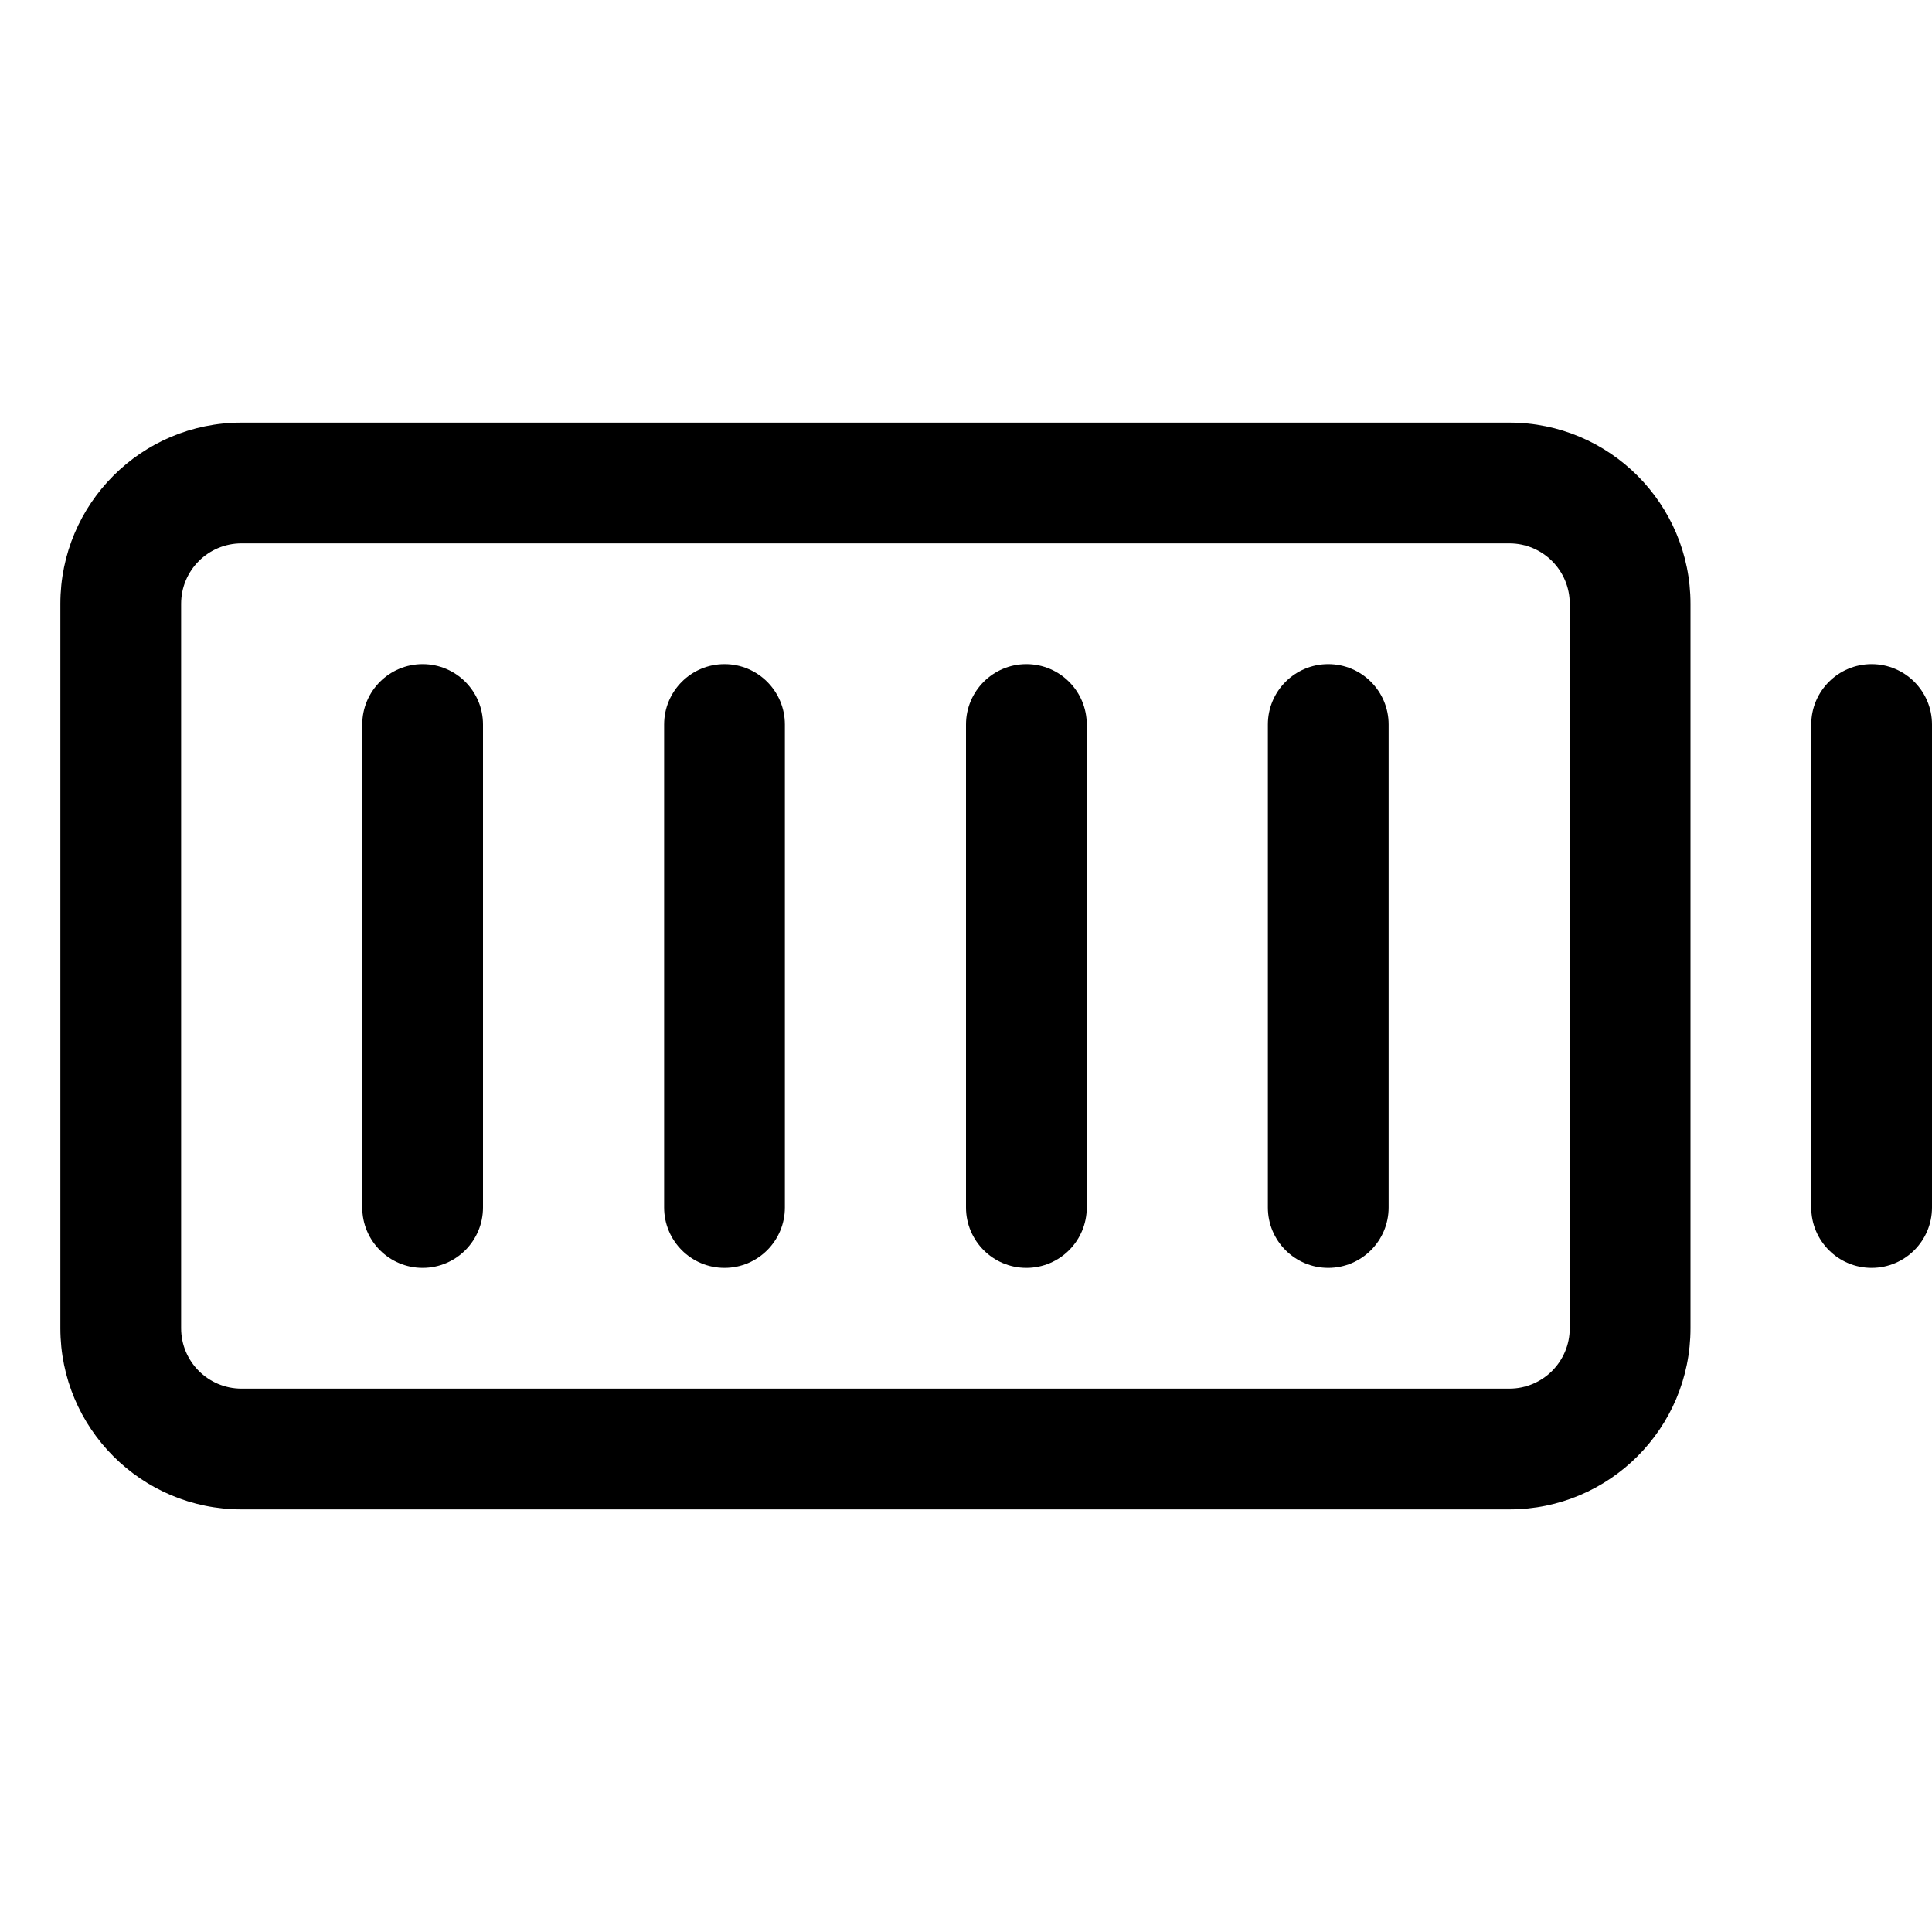
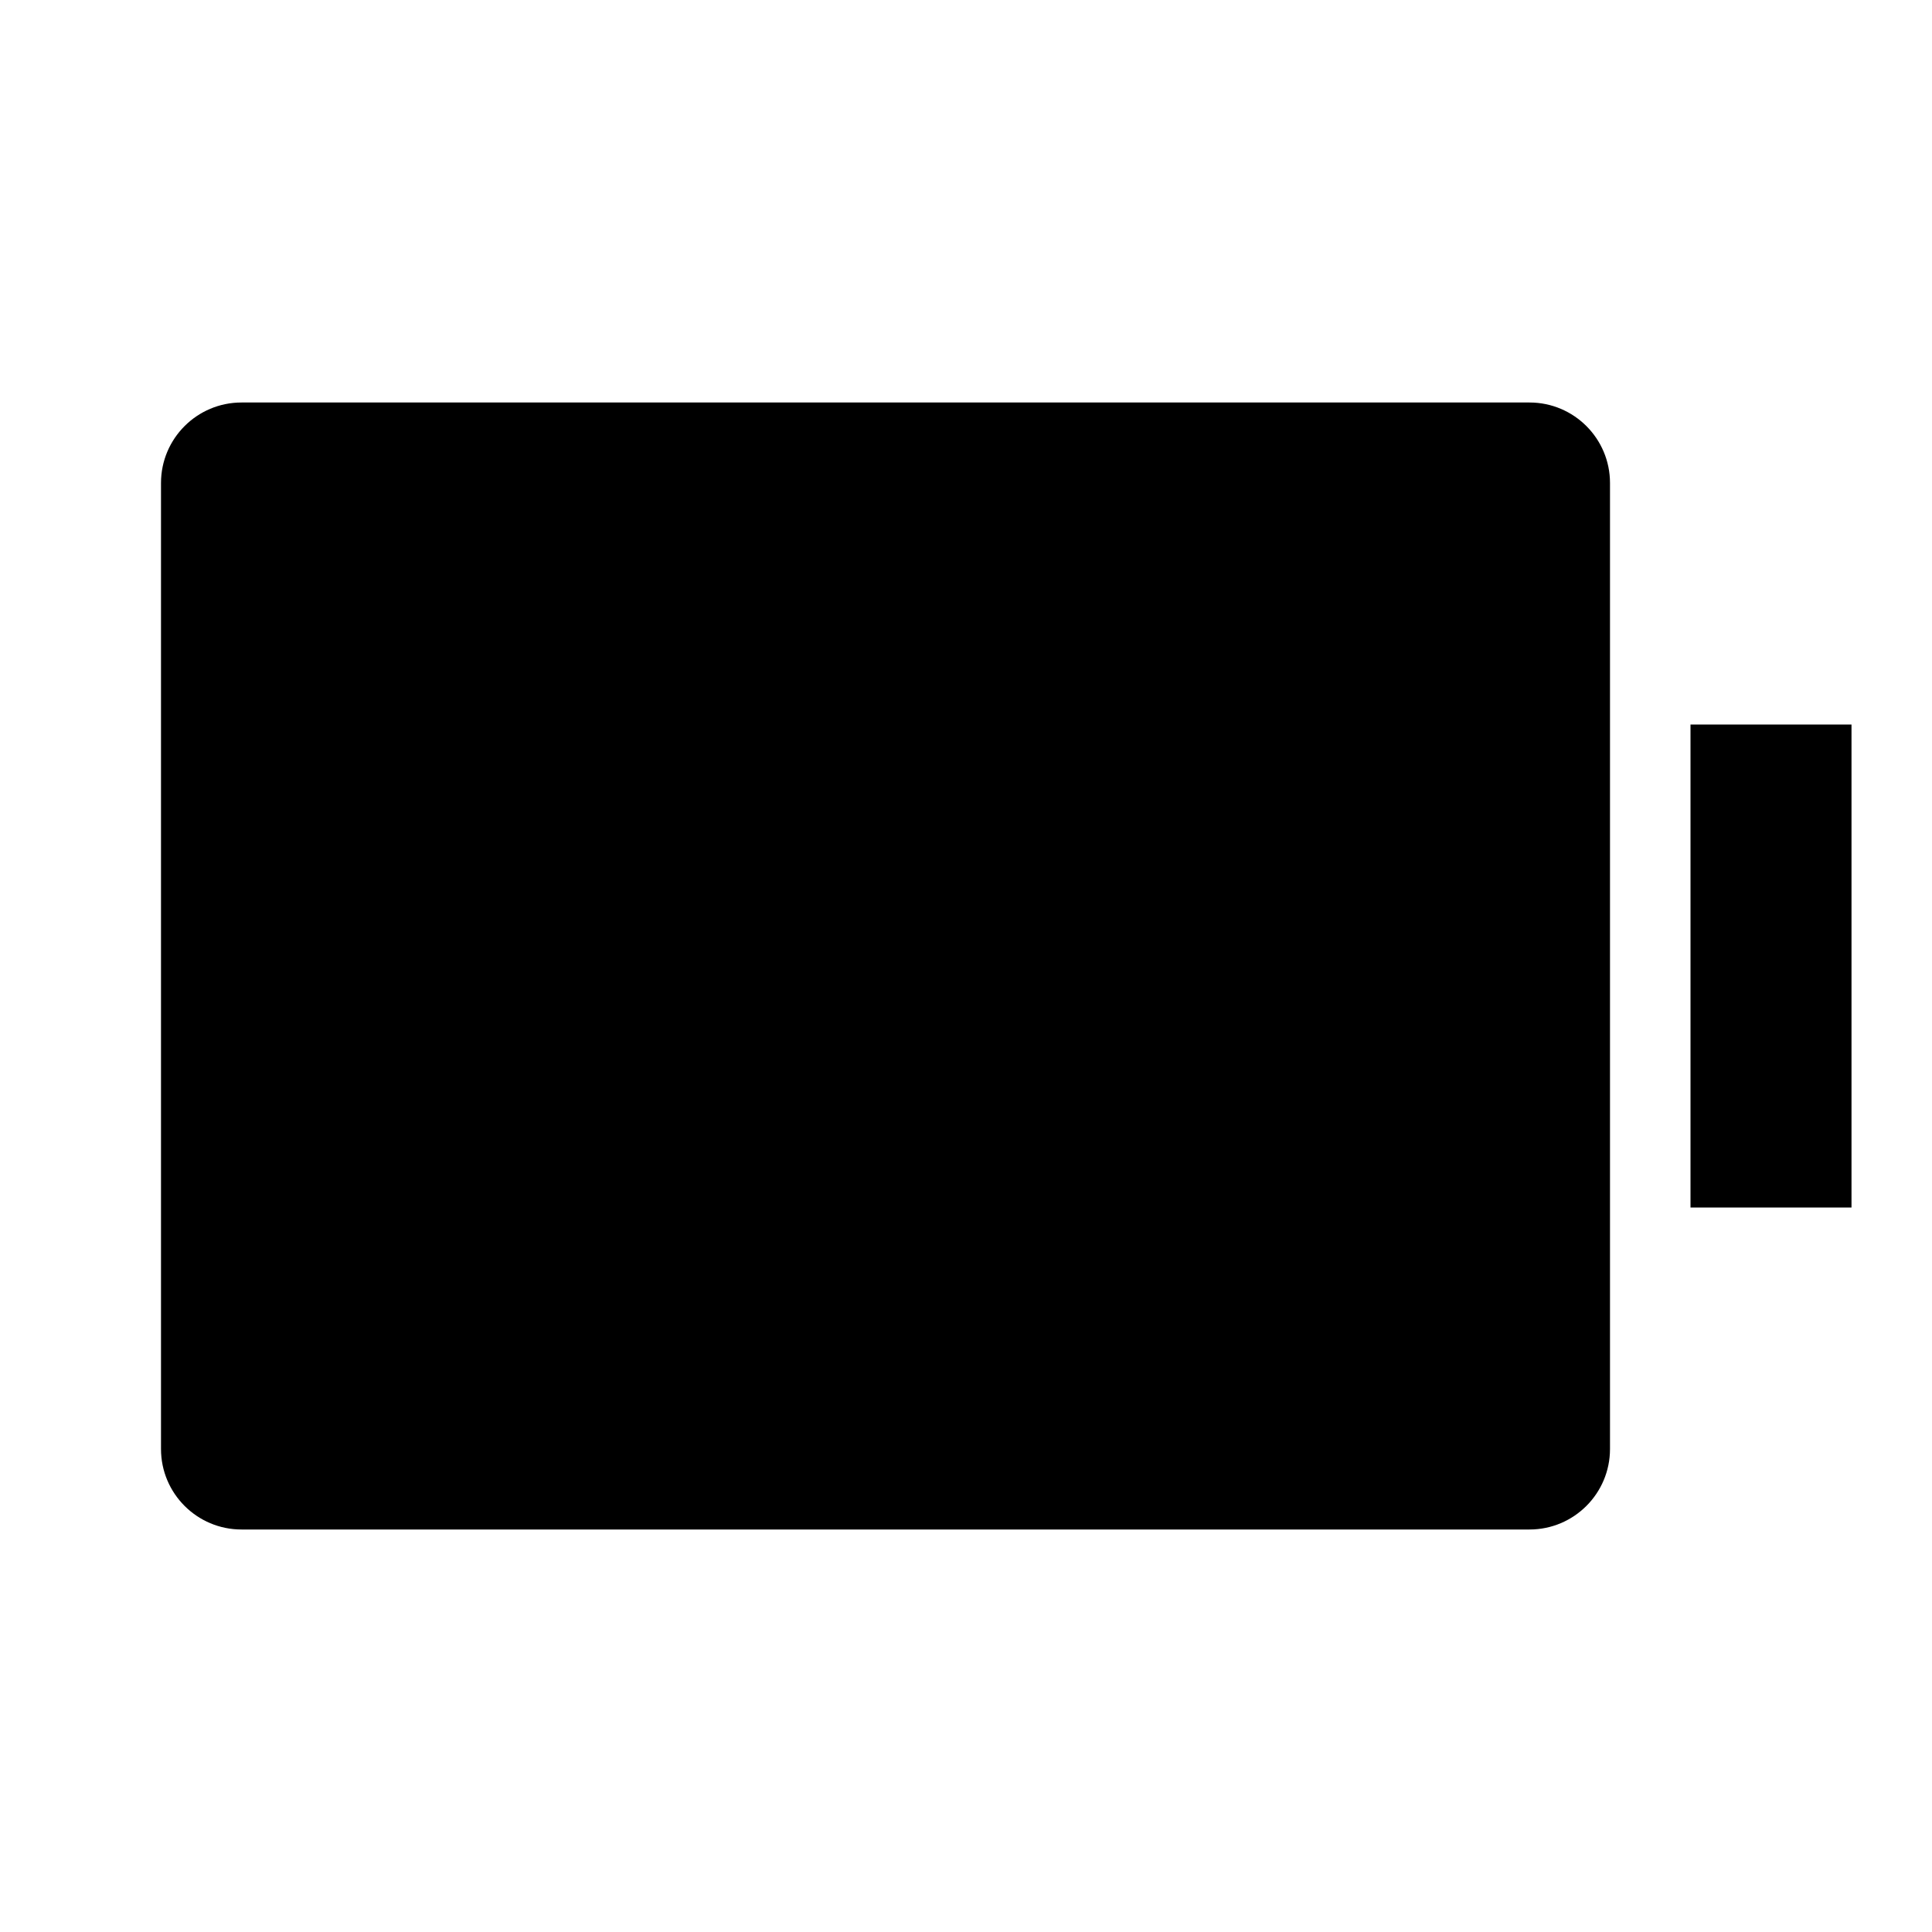
- <svg xmlns="http://www.w3.org/2000/svg" viewBox="0 0 256 256" fill="currentColor">
-   <path d="M200,56H32A24,24,0,0,0,8,80v96a24,24,0,0,0,24,24H200a24,24,0,0,0,24-24V80A24,24,0,0,0,200,56Zm8,120a8,8,0,0,1-8,8H32a8,8,0,0,1-8-8V80a8,8,0,0,1,8-8H200a8,8,0,0,1,8,8ZM184,96v64a8,8,0,0,1-16,0V96a8,8,0,0,1,16,0Zm-40,0v64a8,8,0,0,1-16,0V96a8,8,0,0,1,16,0Zm-40,0v64a8,8,0,0,1-16,0V96a8,8,0,0,1,16,0ZM64,96v64a8,8,0,0,1-16,0V96a8,8,0,0,1,16,0Zm192,0v64a8,8,0,0,1-16,0V96a8,8,0,0,1,16,0Z" />
+ <svg xmlns="http://www.w3.org/2000/svg" viewBox="0 0 24 24" fill="currentColor">
+   <path d="M3 5H19C19.552 5 20 5.448 20 6V18C20 18.552 19.552 19 19 19H3C2.448 19 2 18.552 2 18V6C2 5.448 2.448 5 3 5ZM21 9H23V15H21V9Z" />
</svg>
